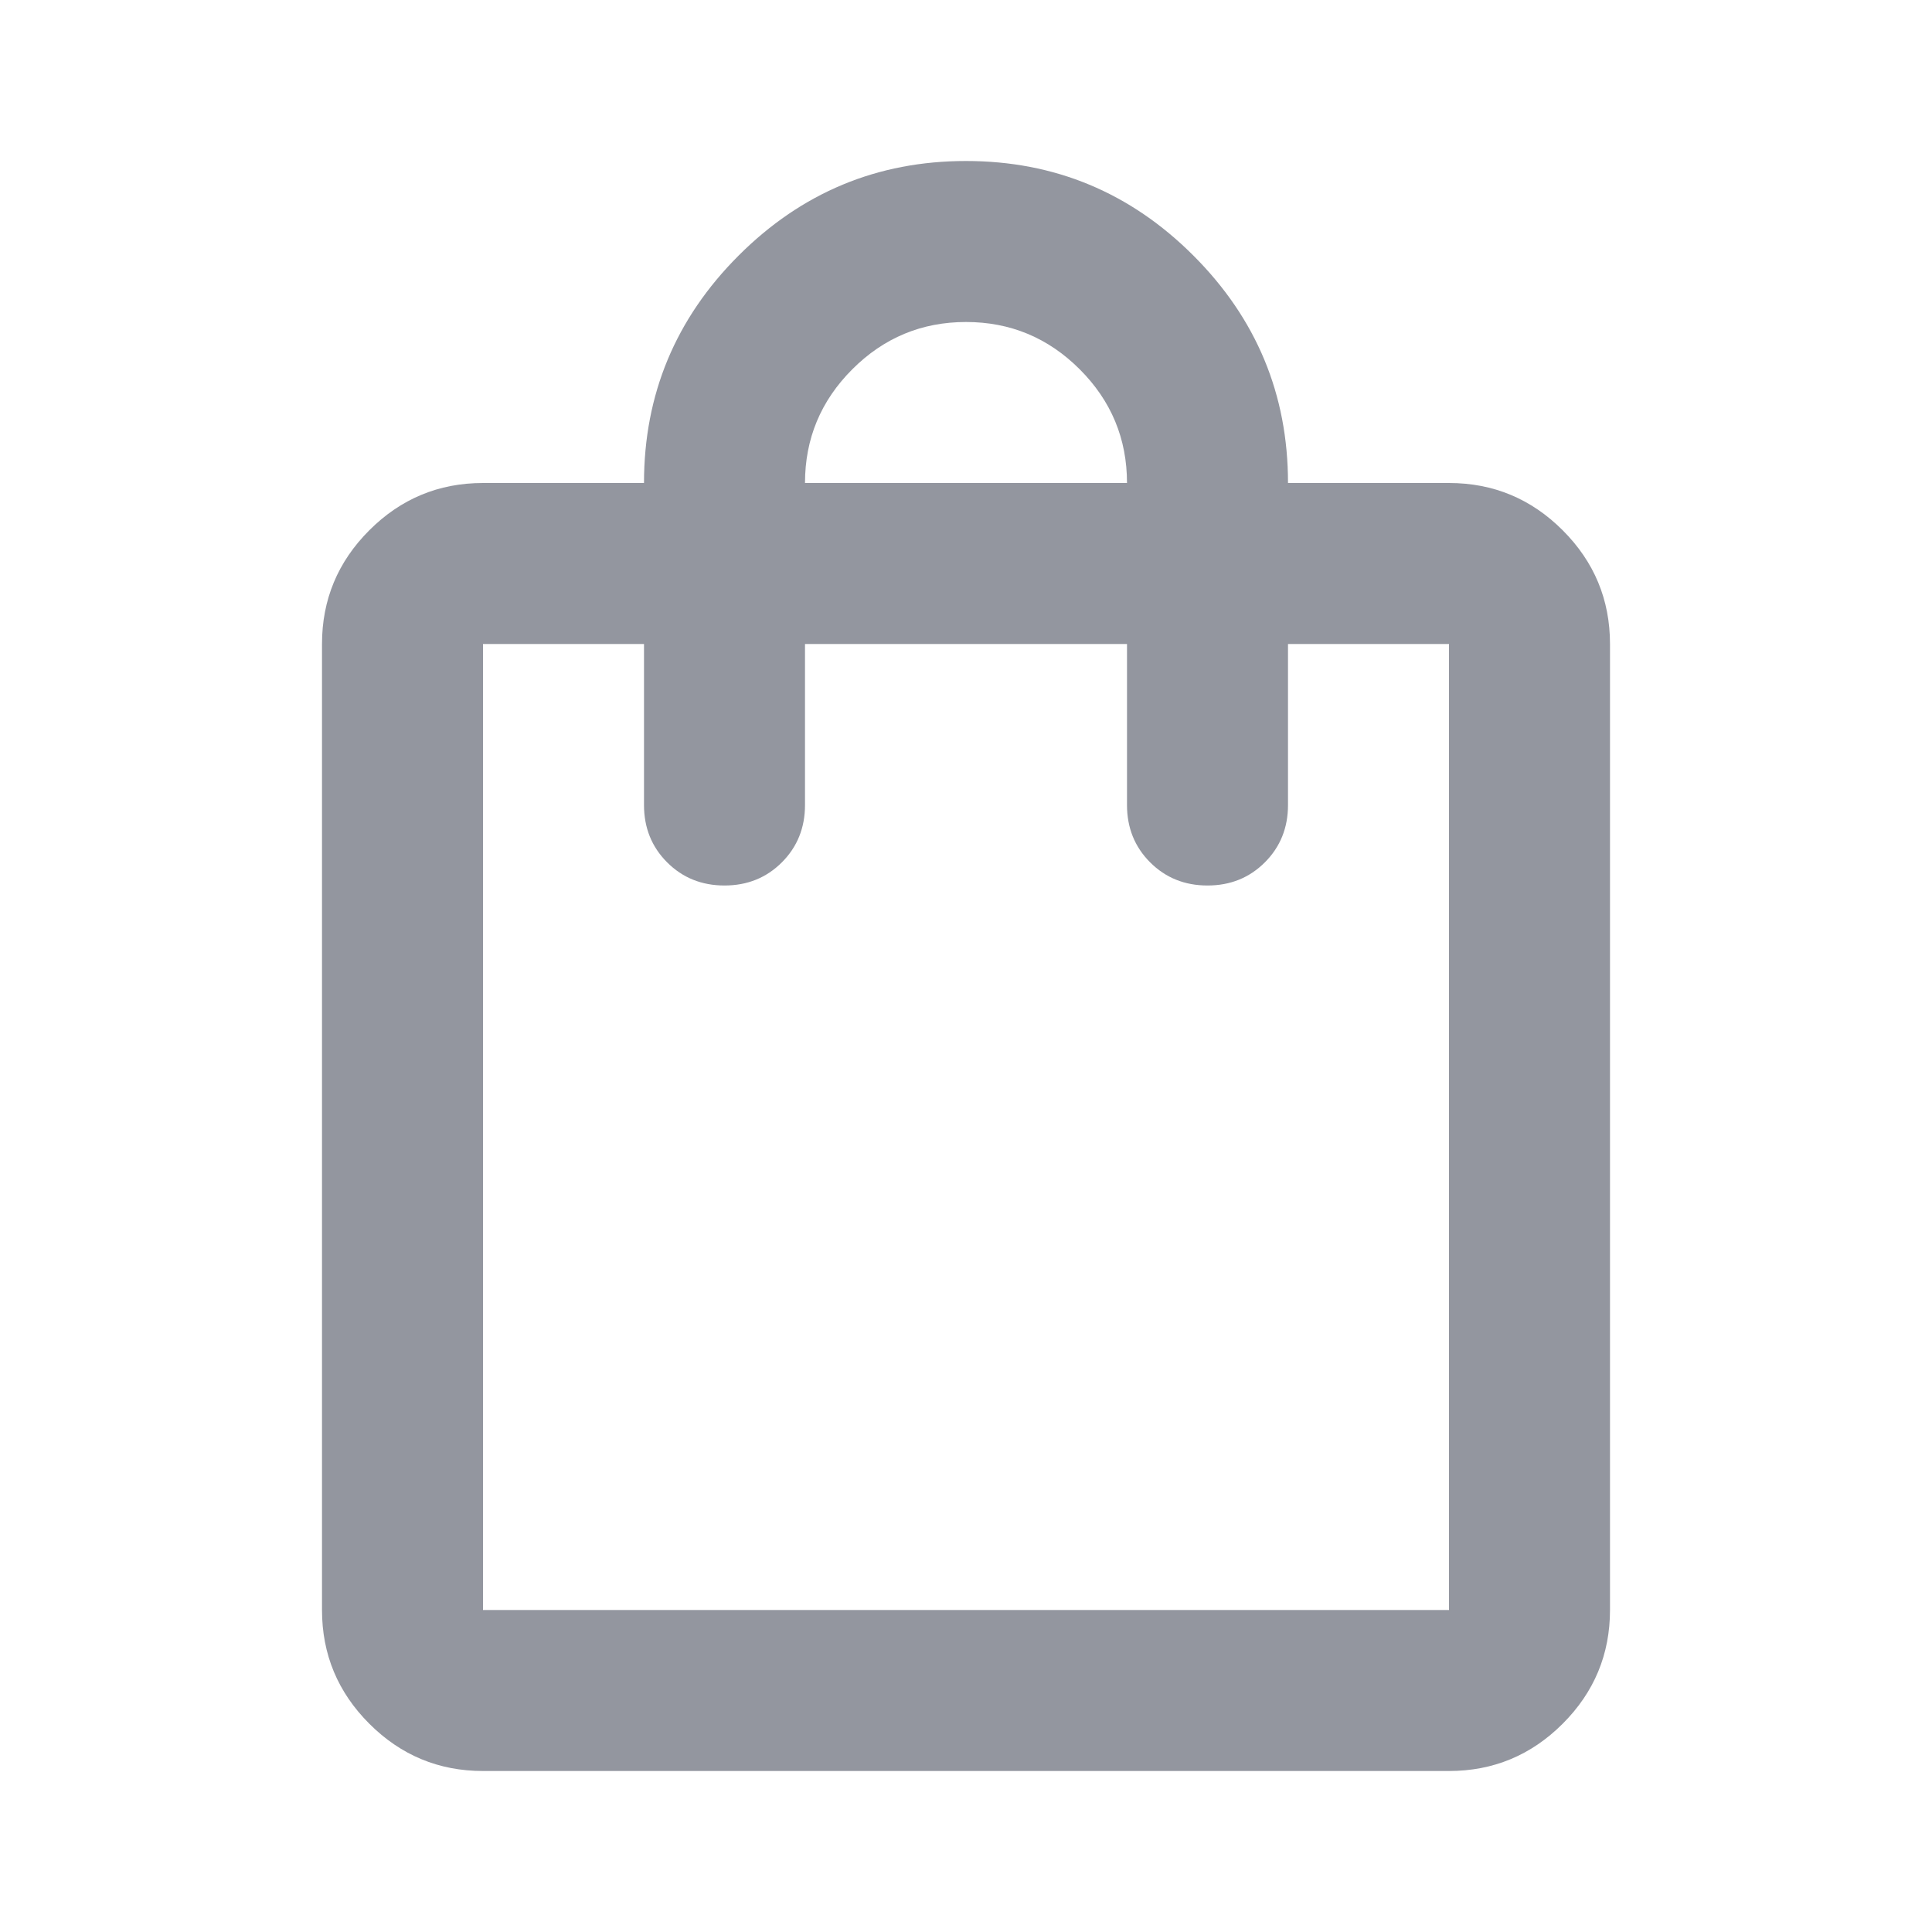
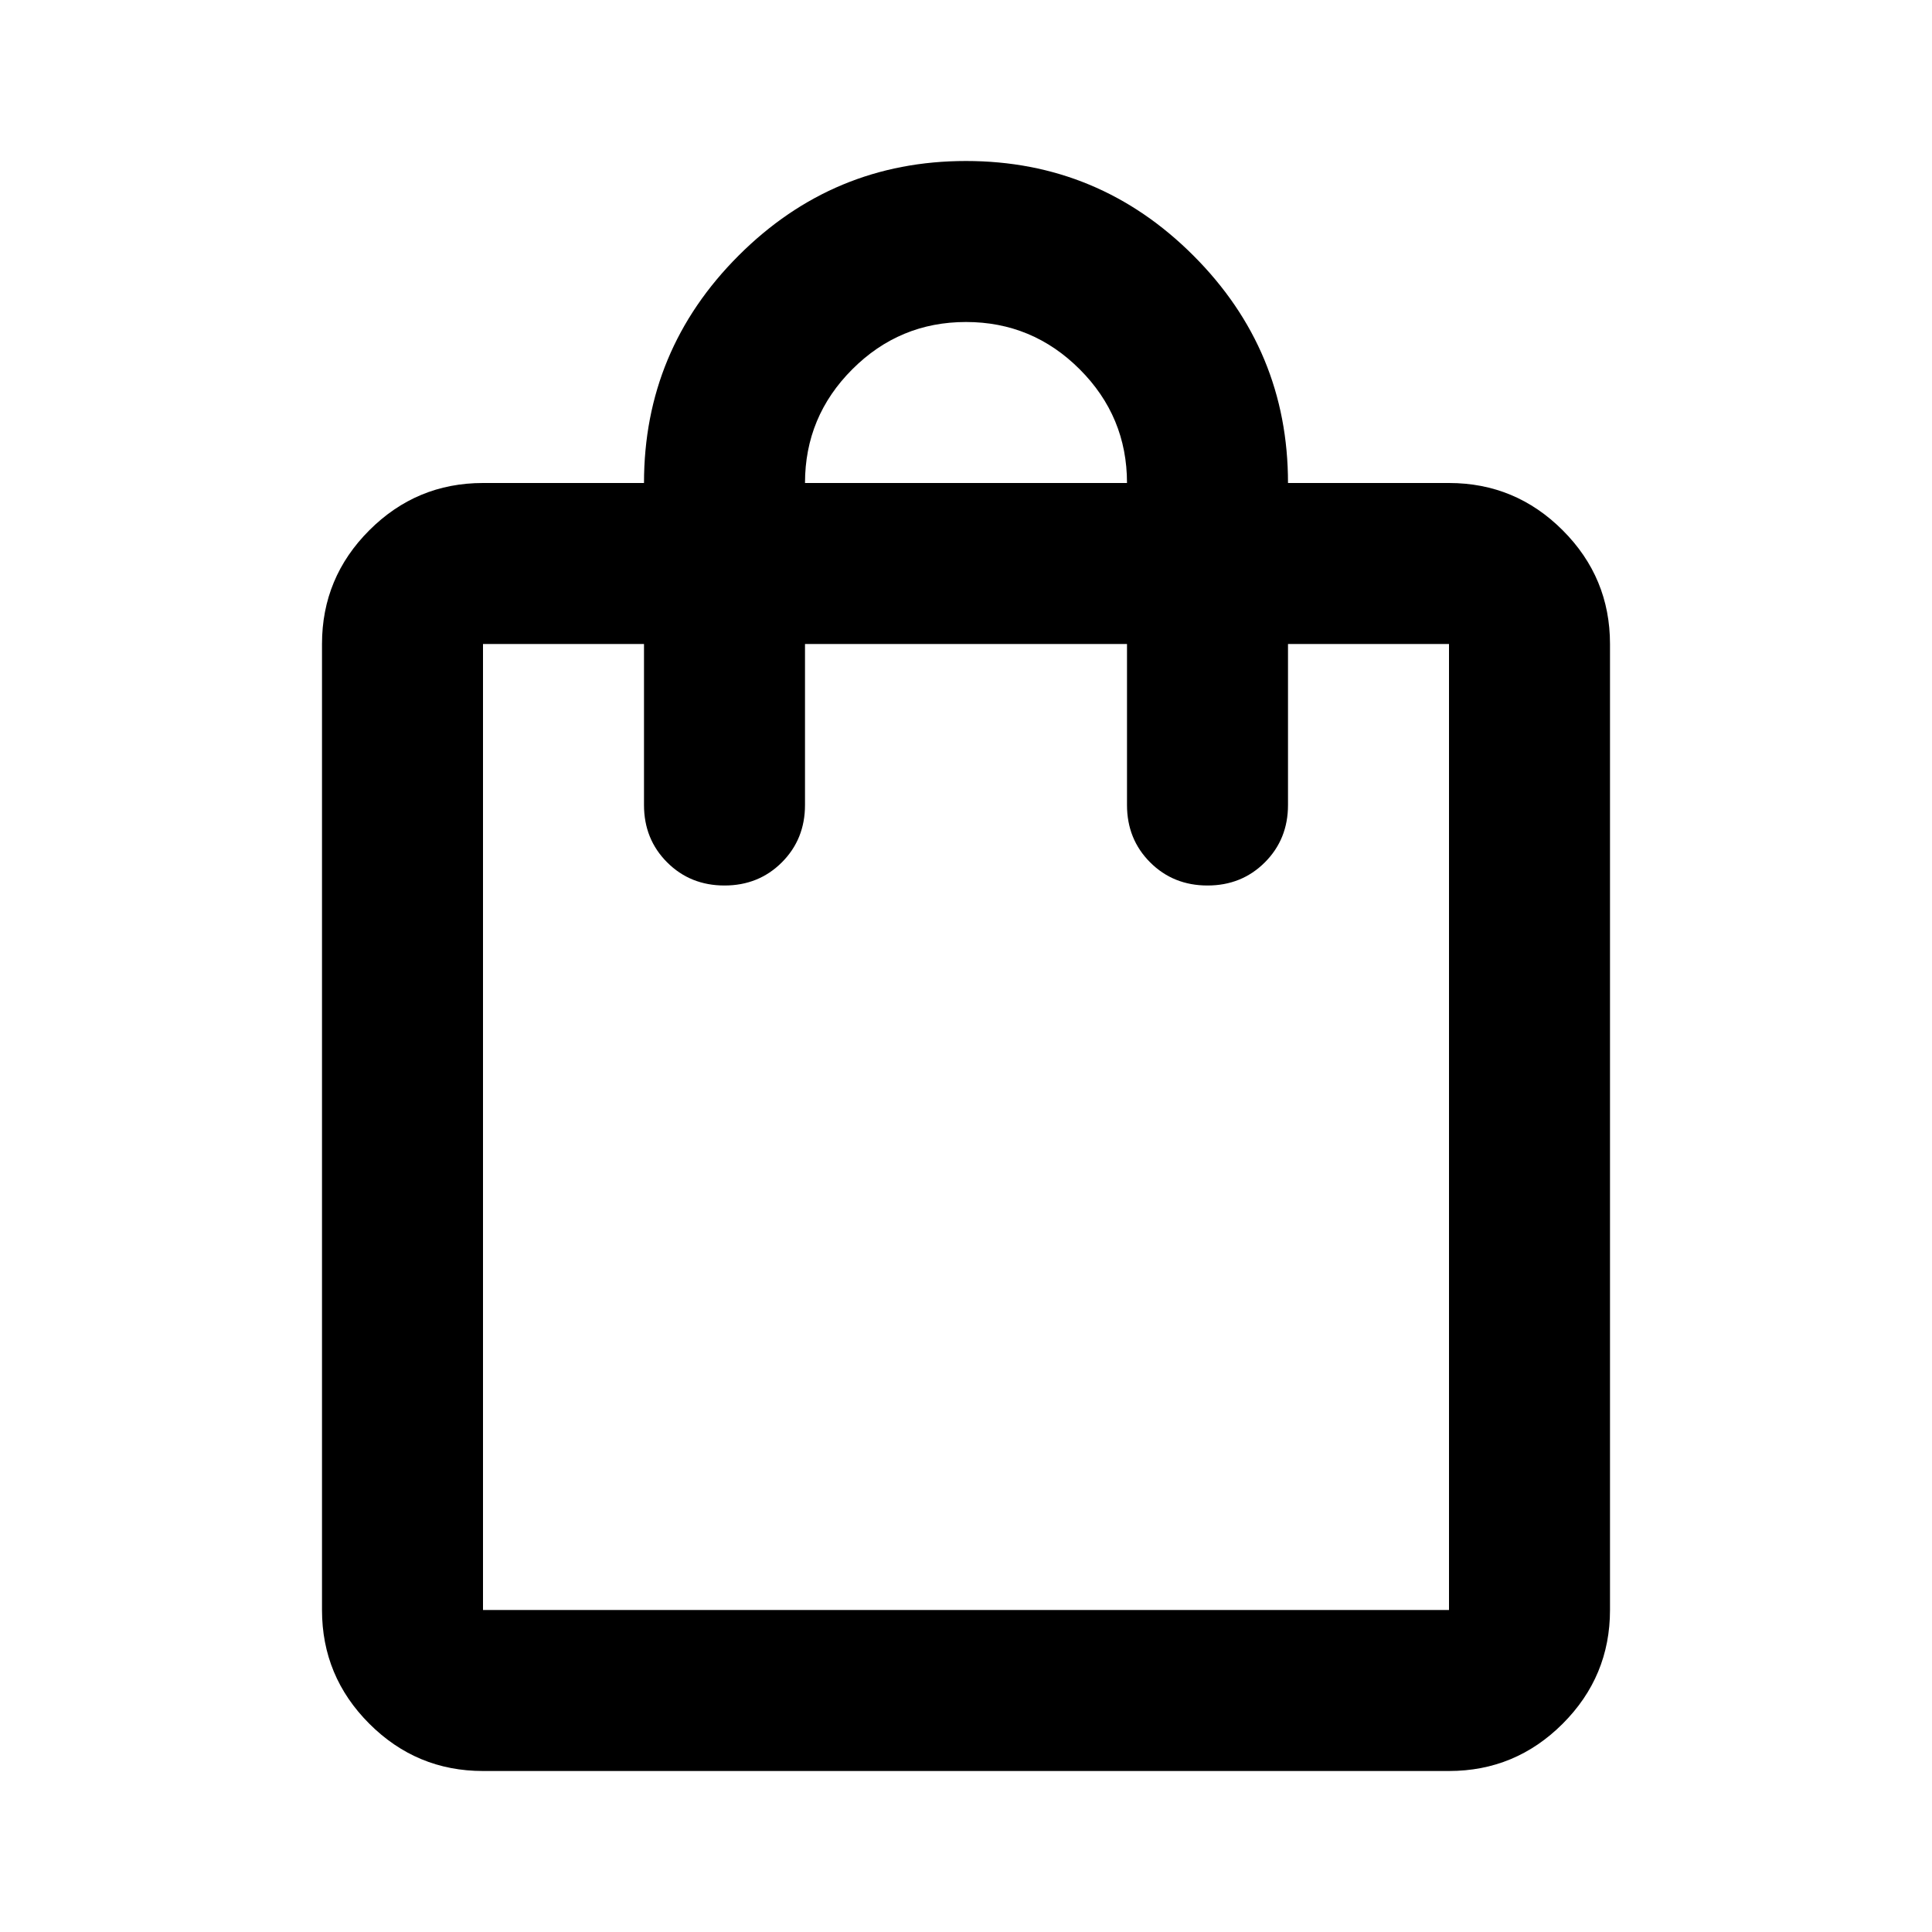
- <svg xmlns="http://www.w3.org/2000/svg" height="24px" viewBox="0 -960 960 960" width="24px" fill="#93969F">
+ <svg xmlns="http://www.w3.org/2000/svg" height="24px" viewBox="0 -960 960 960" width="24px" fill="#000">
  <path d="M240-80q-33 0-56.5-23.5T160-160v-480q0-33 23.5-56.5T240-720h80q0-66 47-113t113-47q66 0 113 47t47 113h80q33 0 56.5 23.5T800-640v480q0 33-23.5 56.5T720-80H240Zm0-80h480v-480h-80v80q0 17-11.5 28.5T600-520q-17 0-28.5-11.5T560-560v-80H400v80q0 17-11.5 28.5T360-520q-17 0-28.5-11.5T320-560v-80h-80v480Zm160-560h160q0-33-23.5-56.5T480-800q-33 0-56.5 23.5T400-720ZM240-160v-480 480Z" />
</svg>
